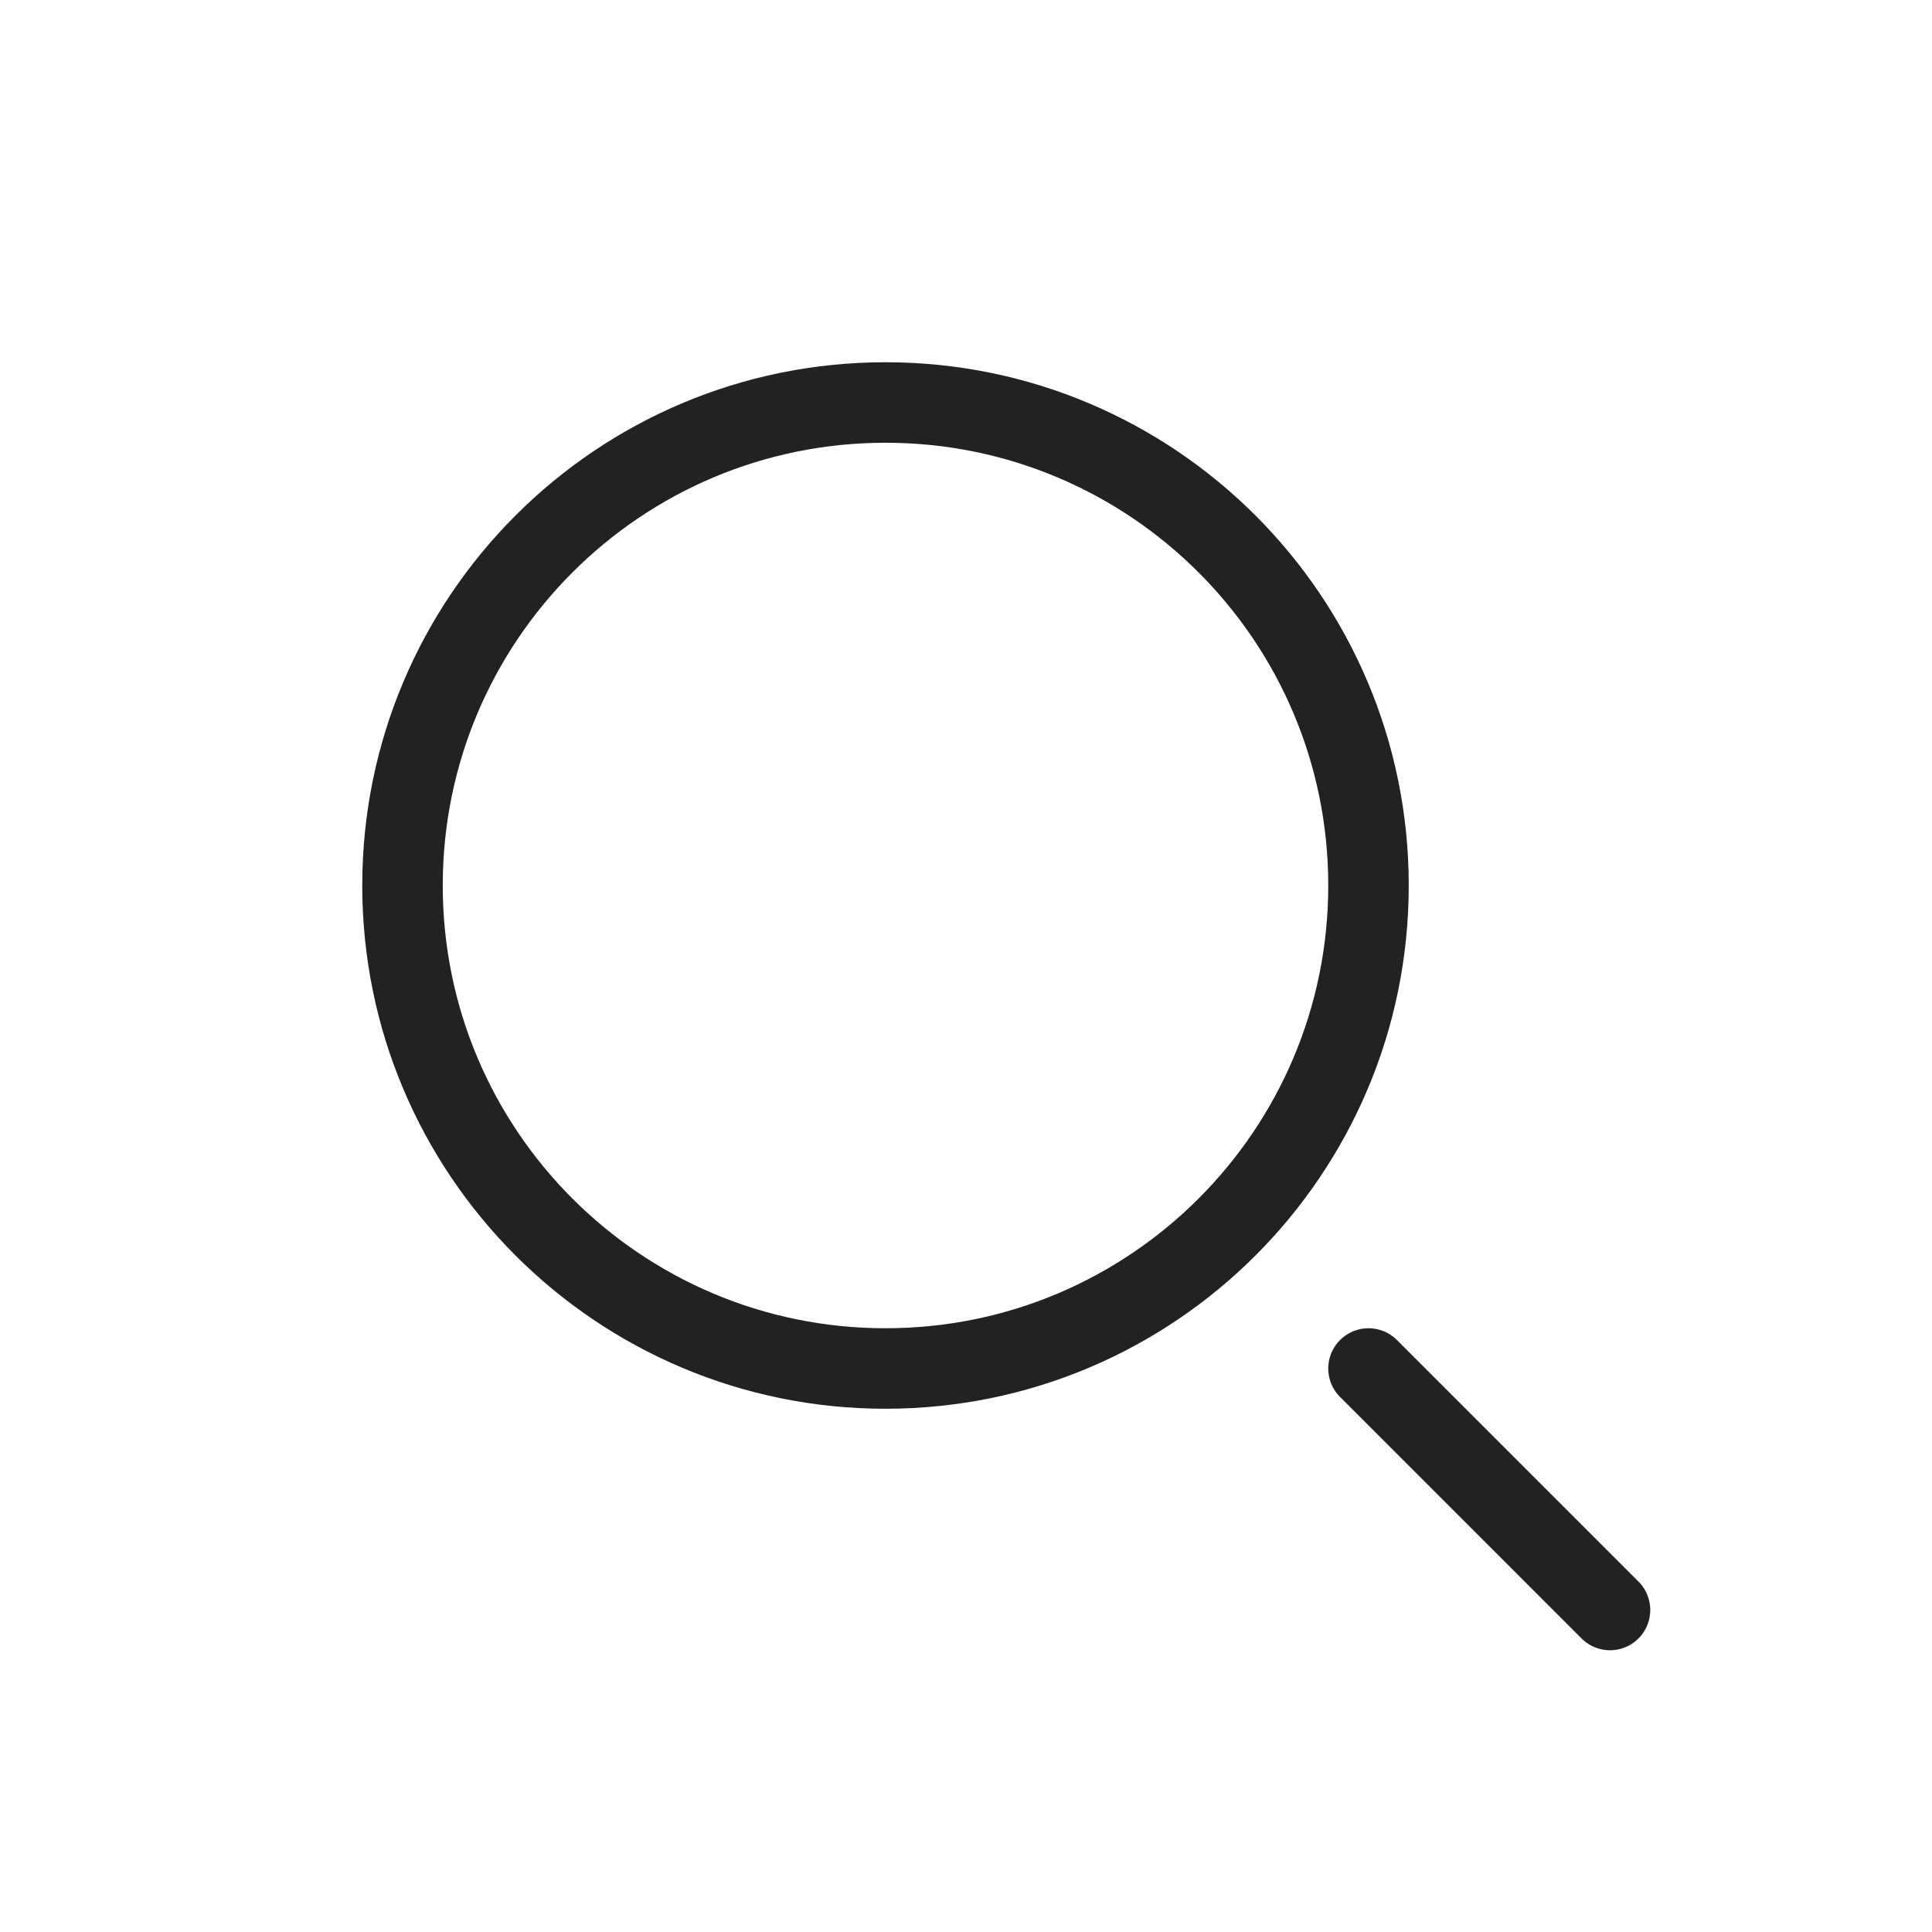
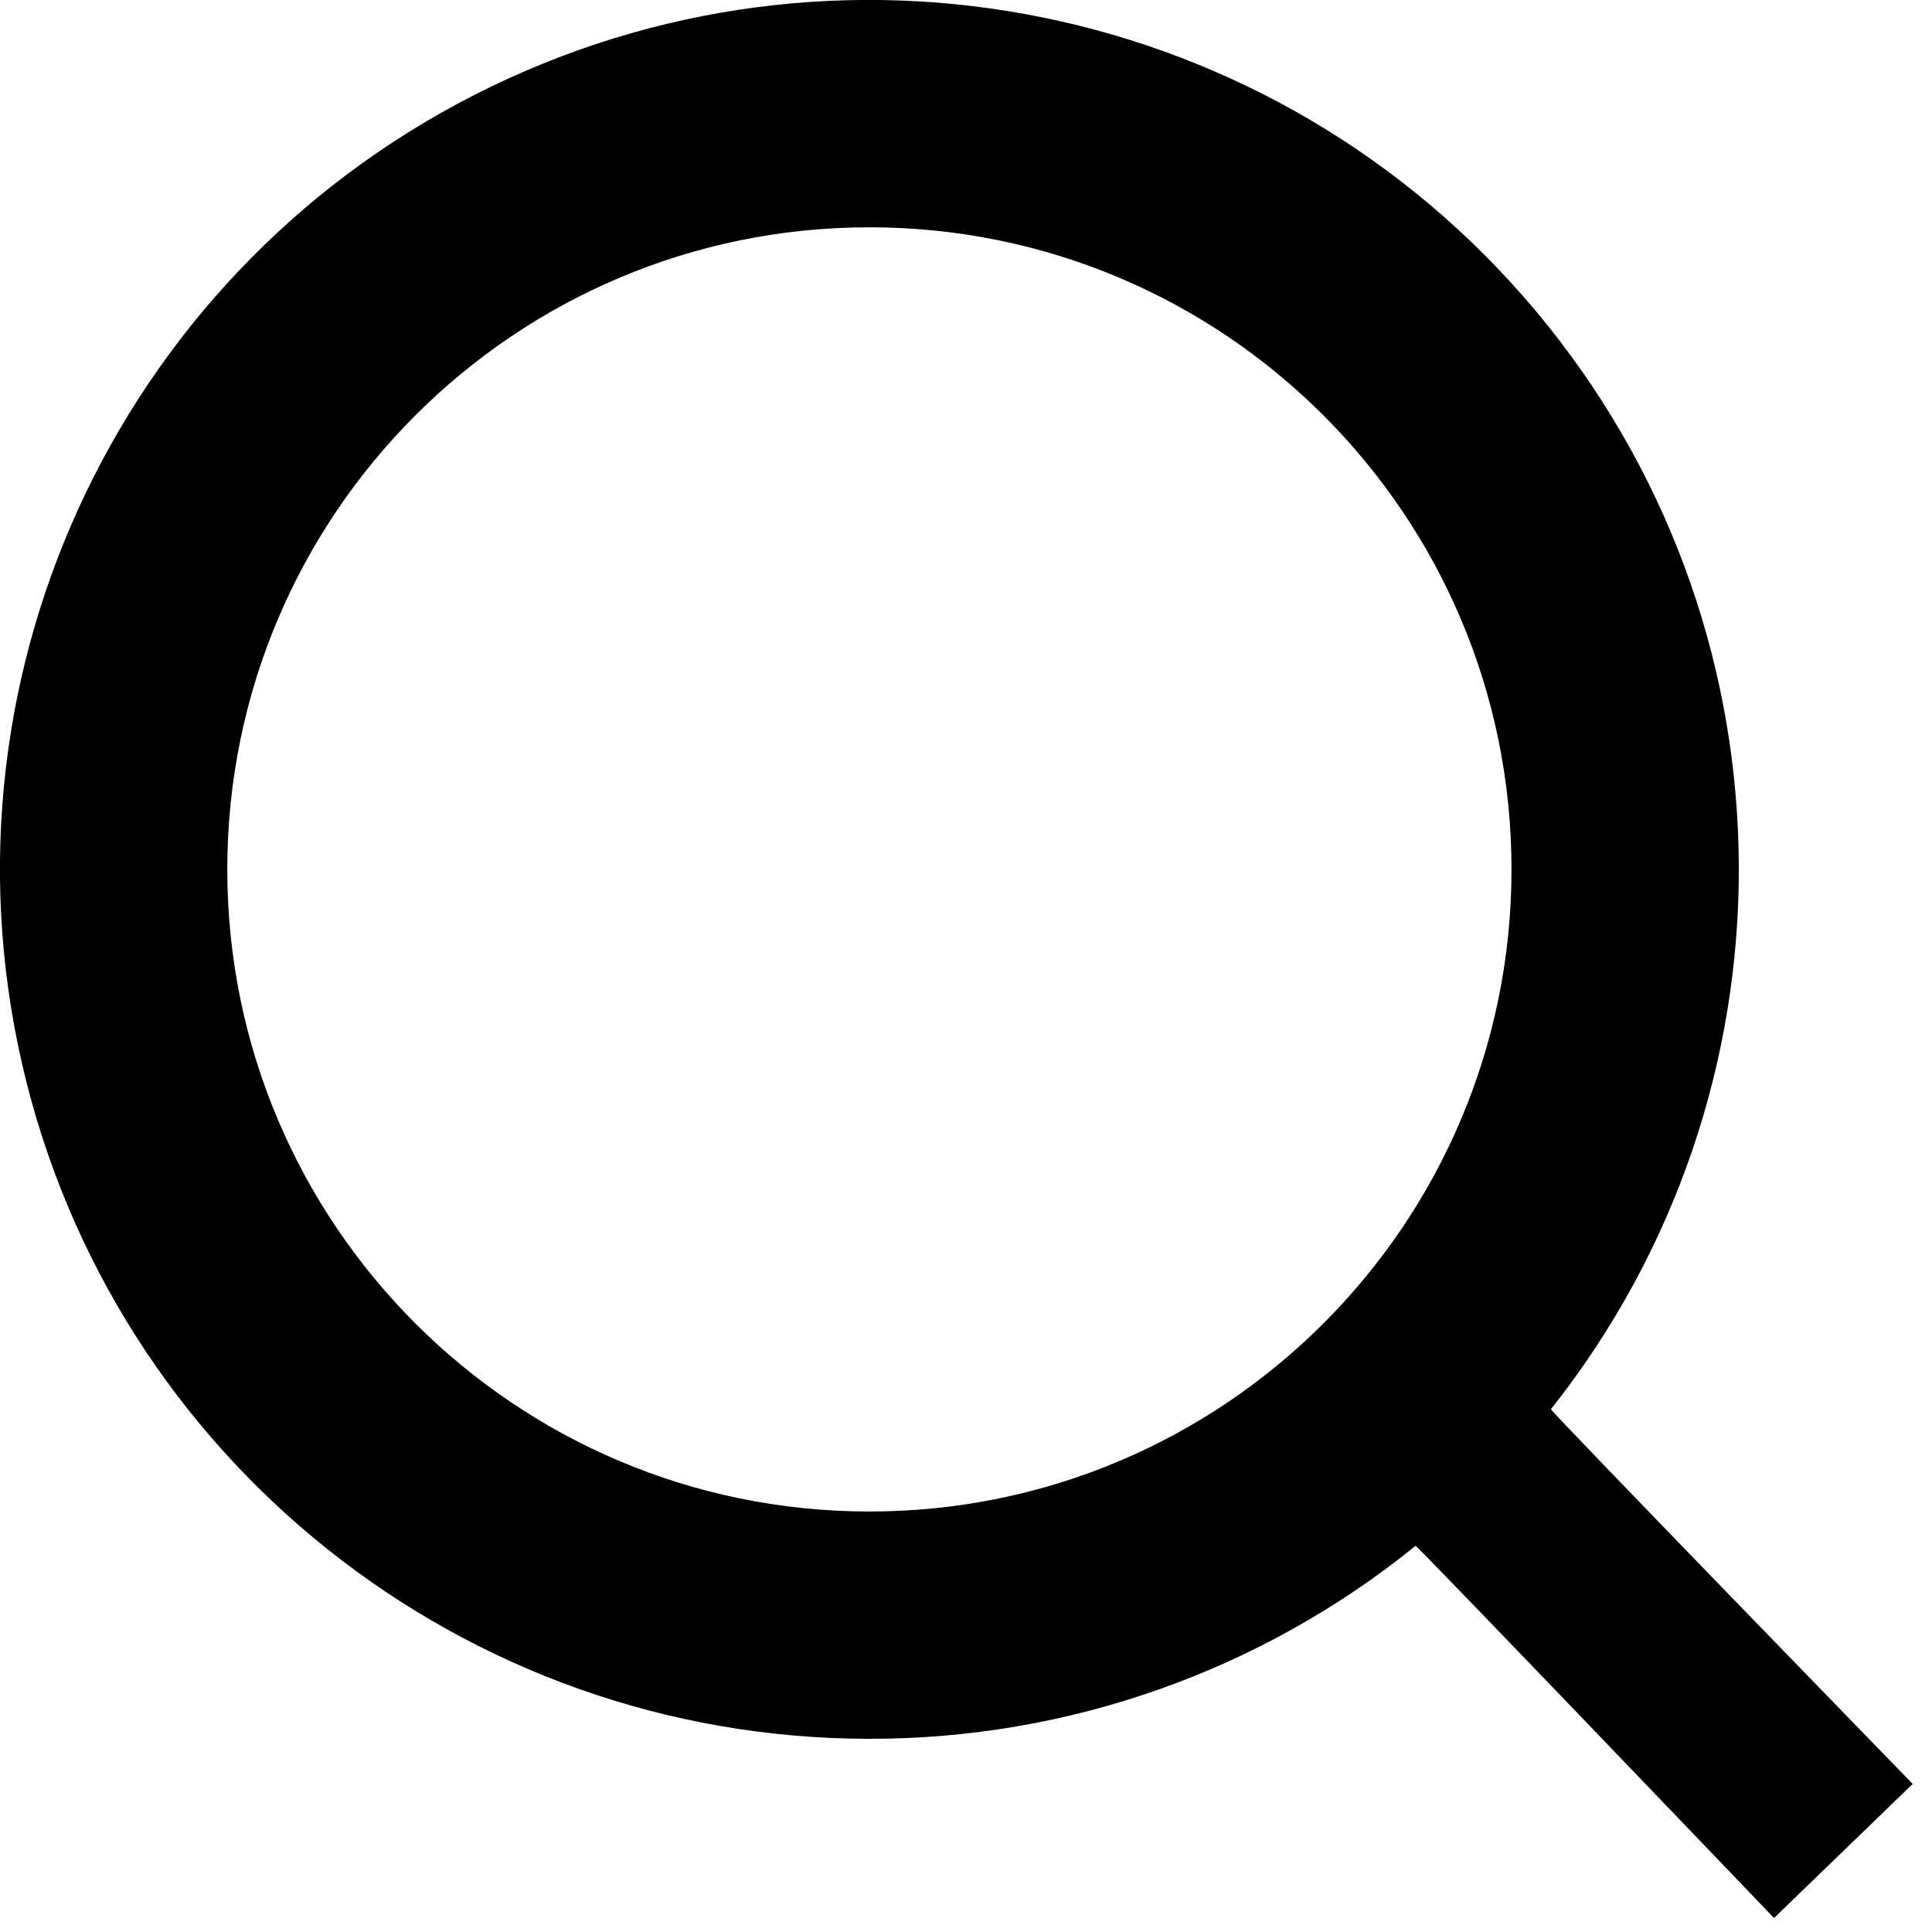
- <svg xmlns="http://www.w3.org/2000/svg" viewBox="0 0 24 24" fill="none">
-   <circle cx="11" cy="11" r="6" stroke="#222222" />
-   <path d="M20 20L17 17" stroke="#222222" stroke-linecap="round" />
+ <svg xmlns="http://www.w3.org/2000/svg" viewBox="0 0 17 17">
+   <path d="M7.65 15.3a7.65 7.65 0 115.997-2.9c-.01.012 3.183 3.297 3.183 3.297l-1.22 1.18s-3.144-3.283-3.154-3.275A7.618 7.618 0 017.65 15.3zm0-2a5.65 5.65 0 100-11.3 5.65 5.65 0 000 11.3z" />
</svg>
